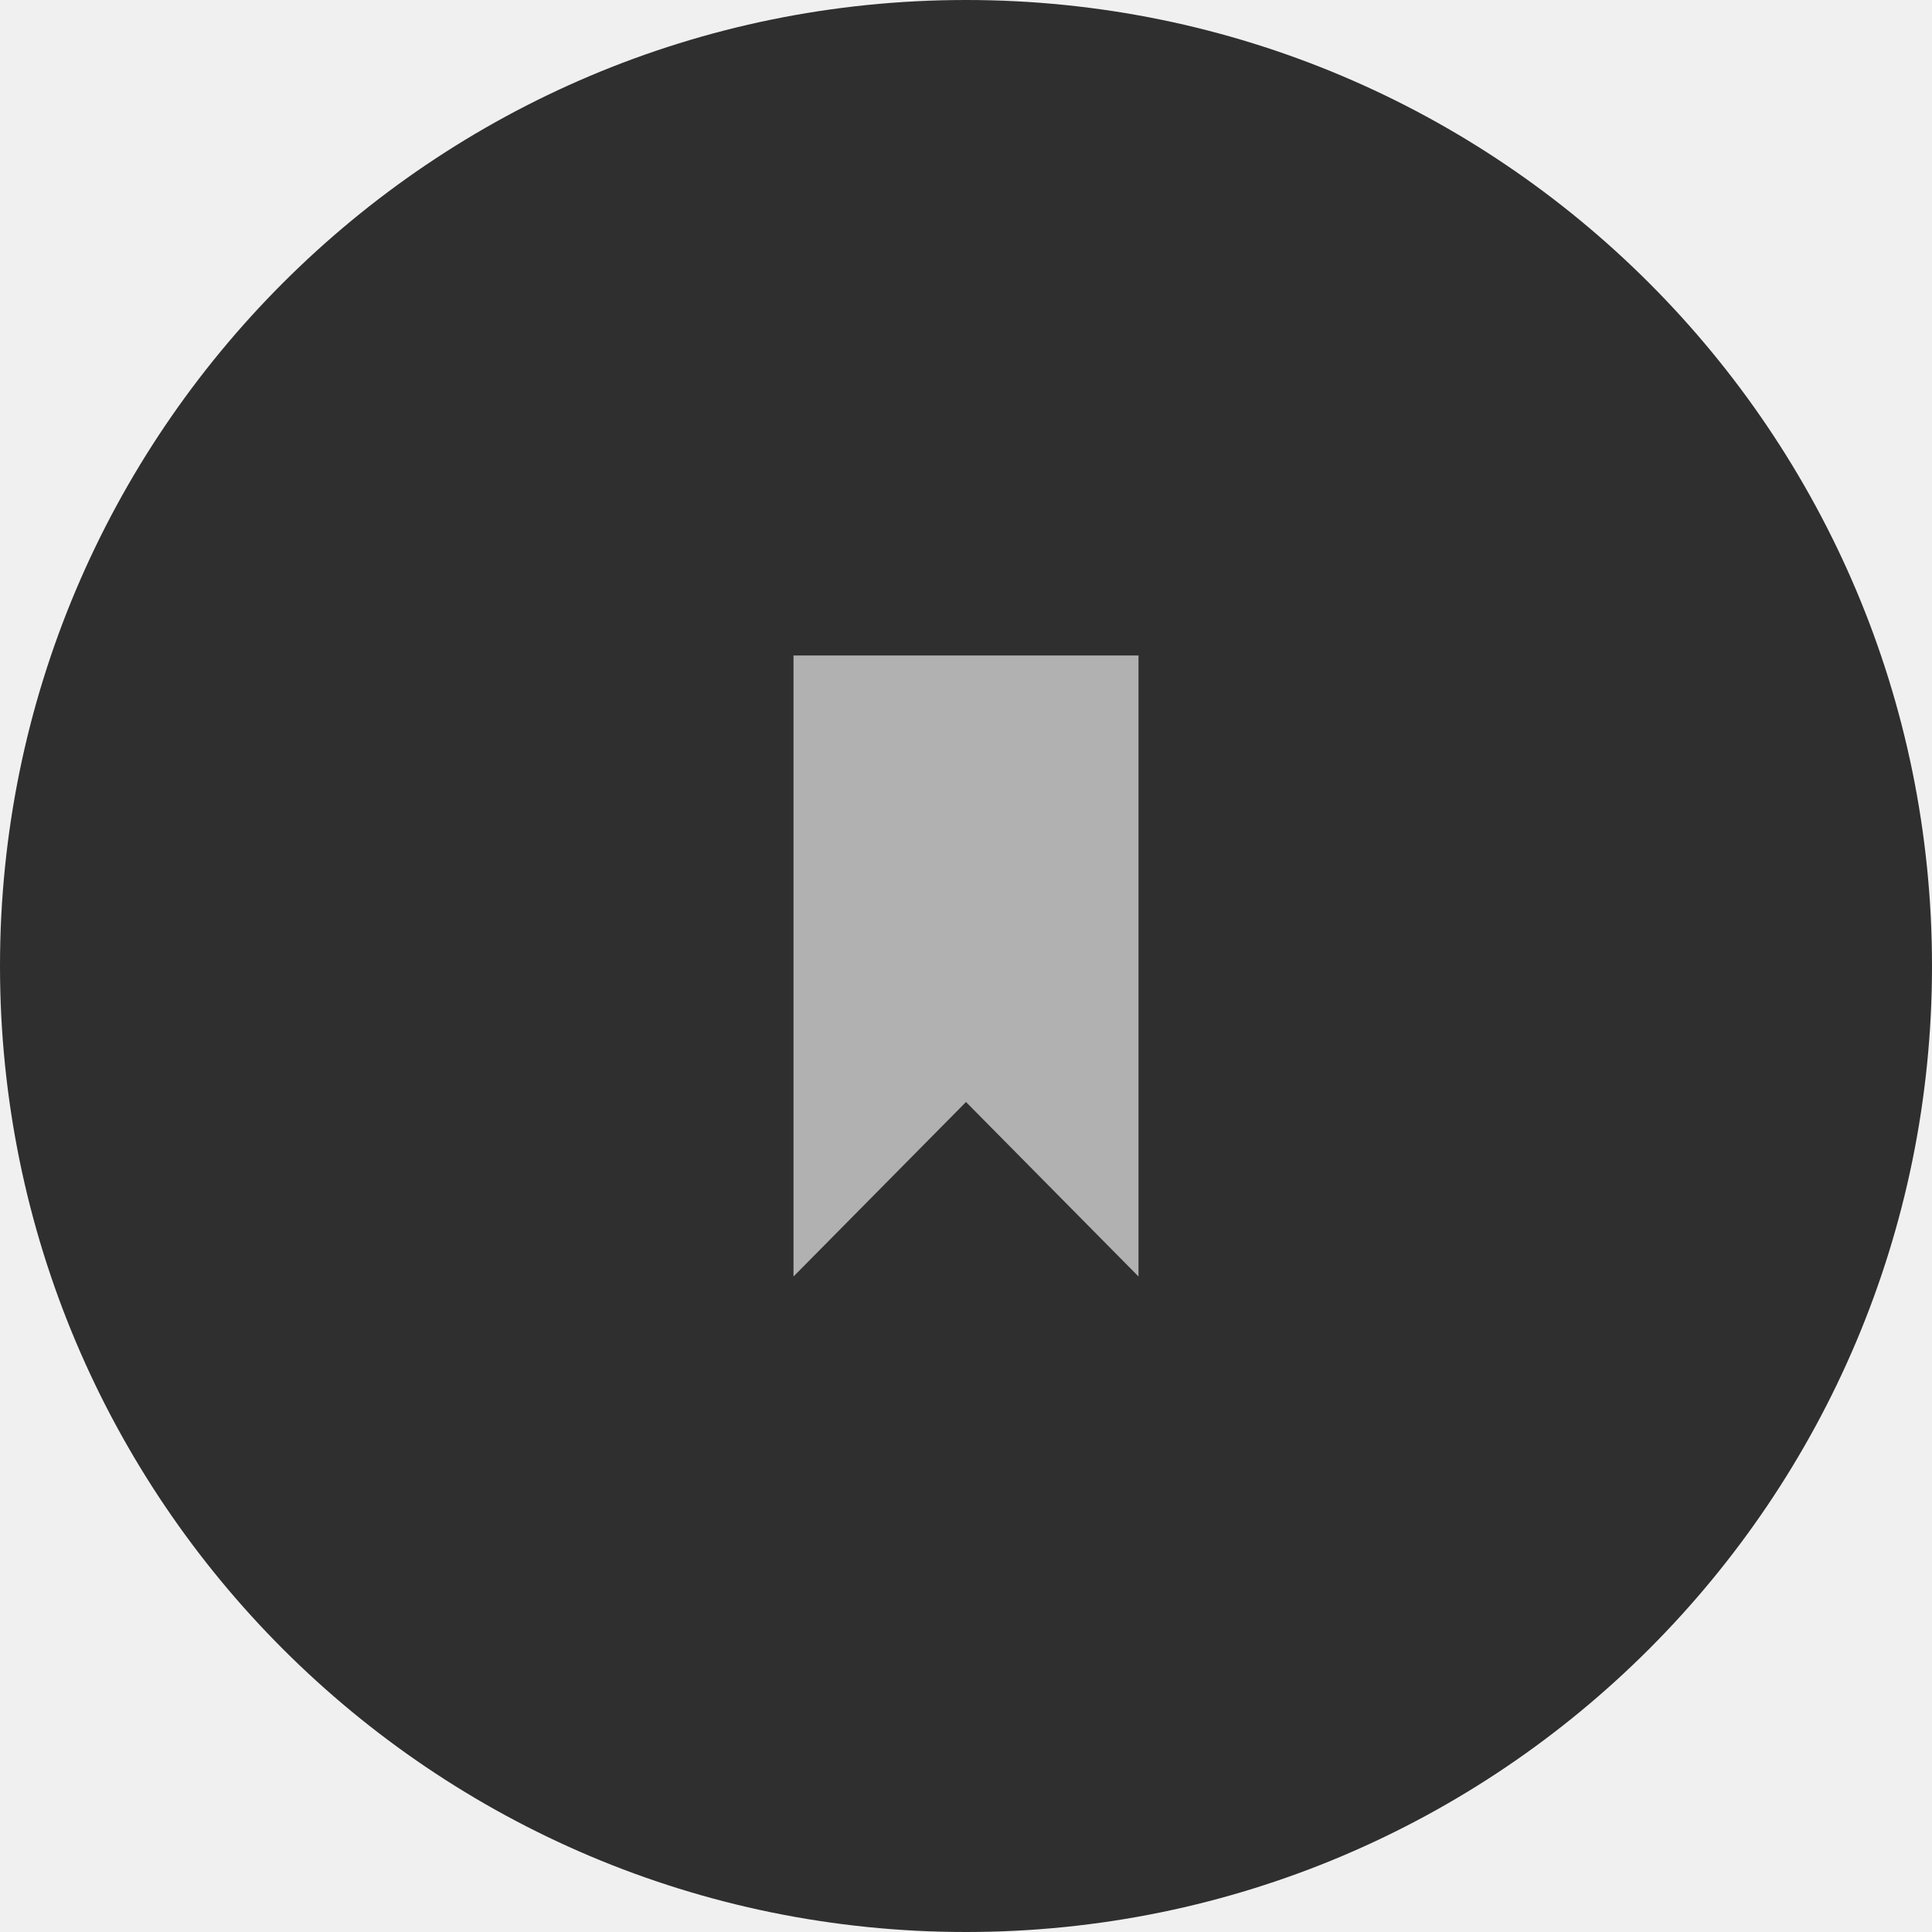
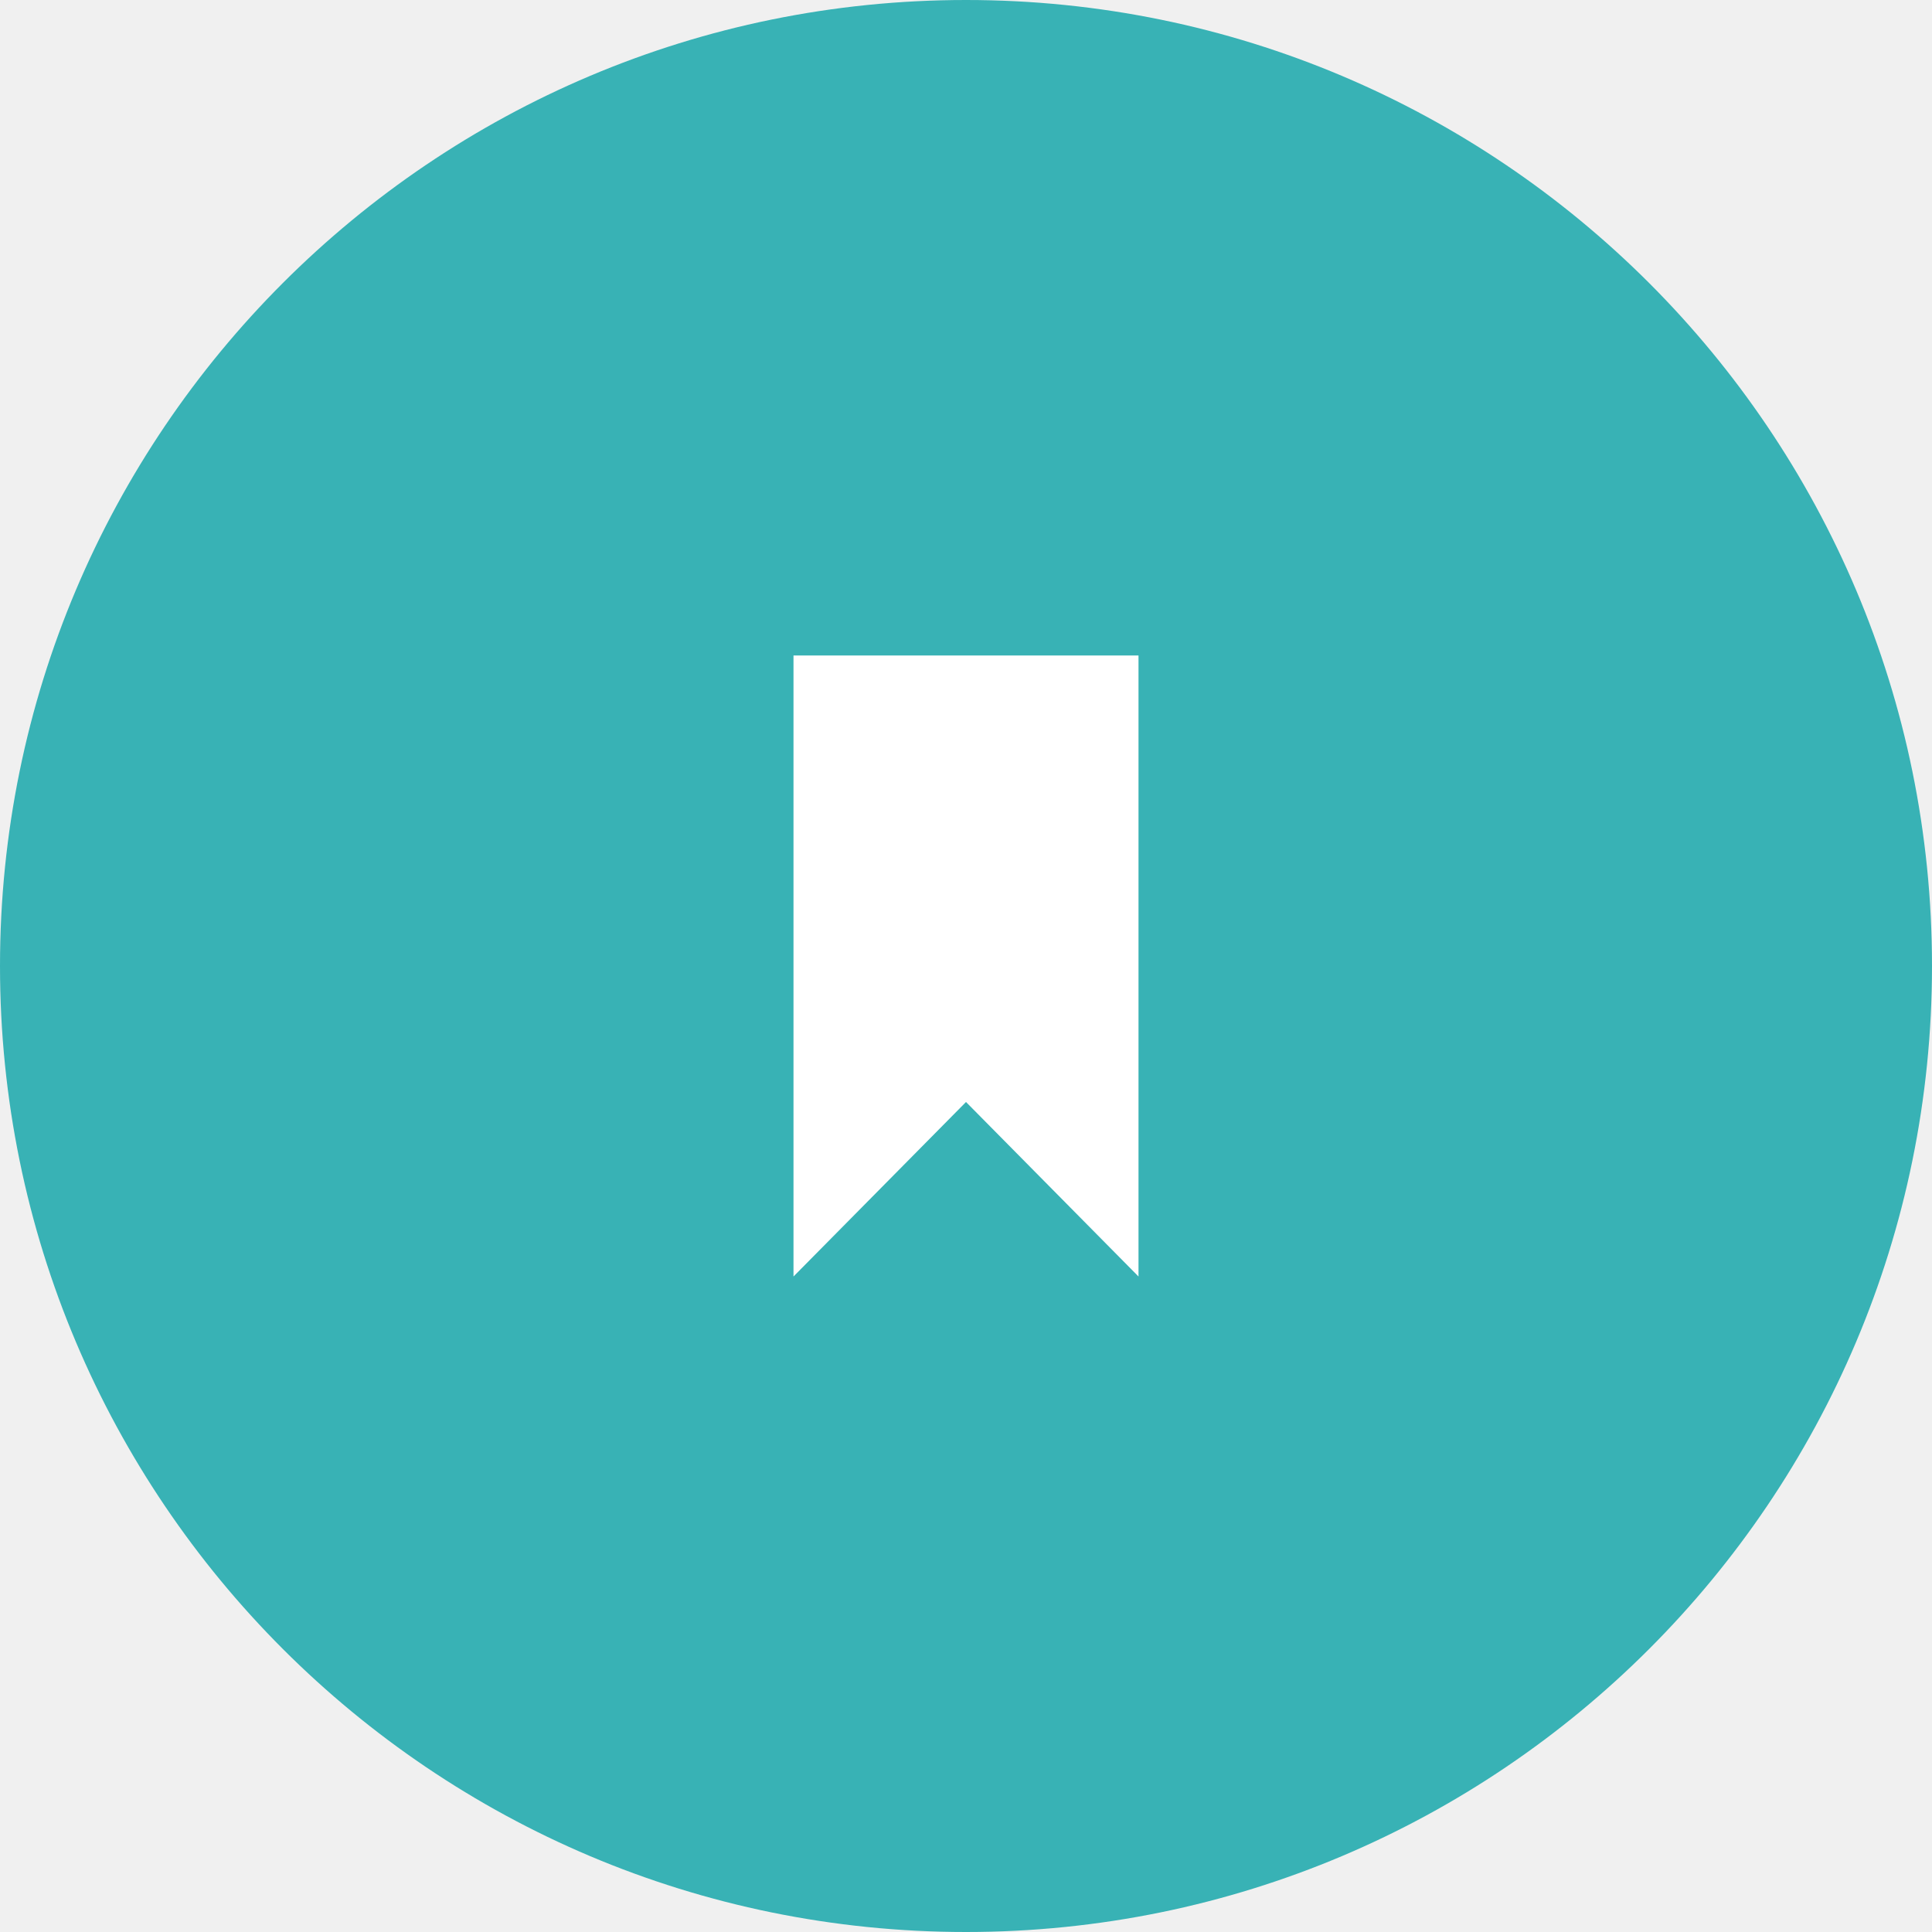
<svg xmlns="http://www.w3.org/2000/svg" width="56" height="56">
  <g fill="none" fill-rule="evenodd">
-     <circle fill="#2F2F2F" cx="28" cy="28" r="28" />
-     <path fill="#B1B1B1" d="M23 19v18l5-5.058L33 37V19z" />
+     <circle fill="#38B2B5" cx="28" cy="28" r="28" />
+     <path fill="#FFFFFF" d="M23 19v18l5-5.058L33 37V19z" />
  </g>
</svg>
